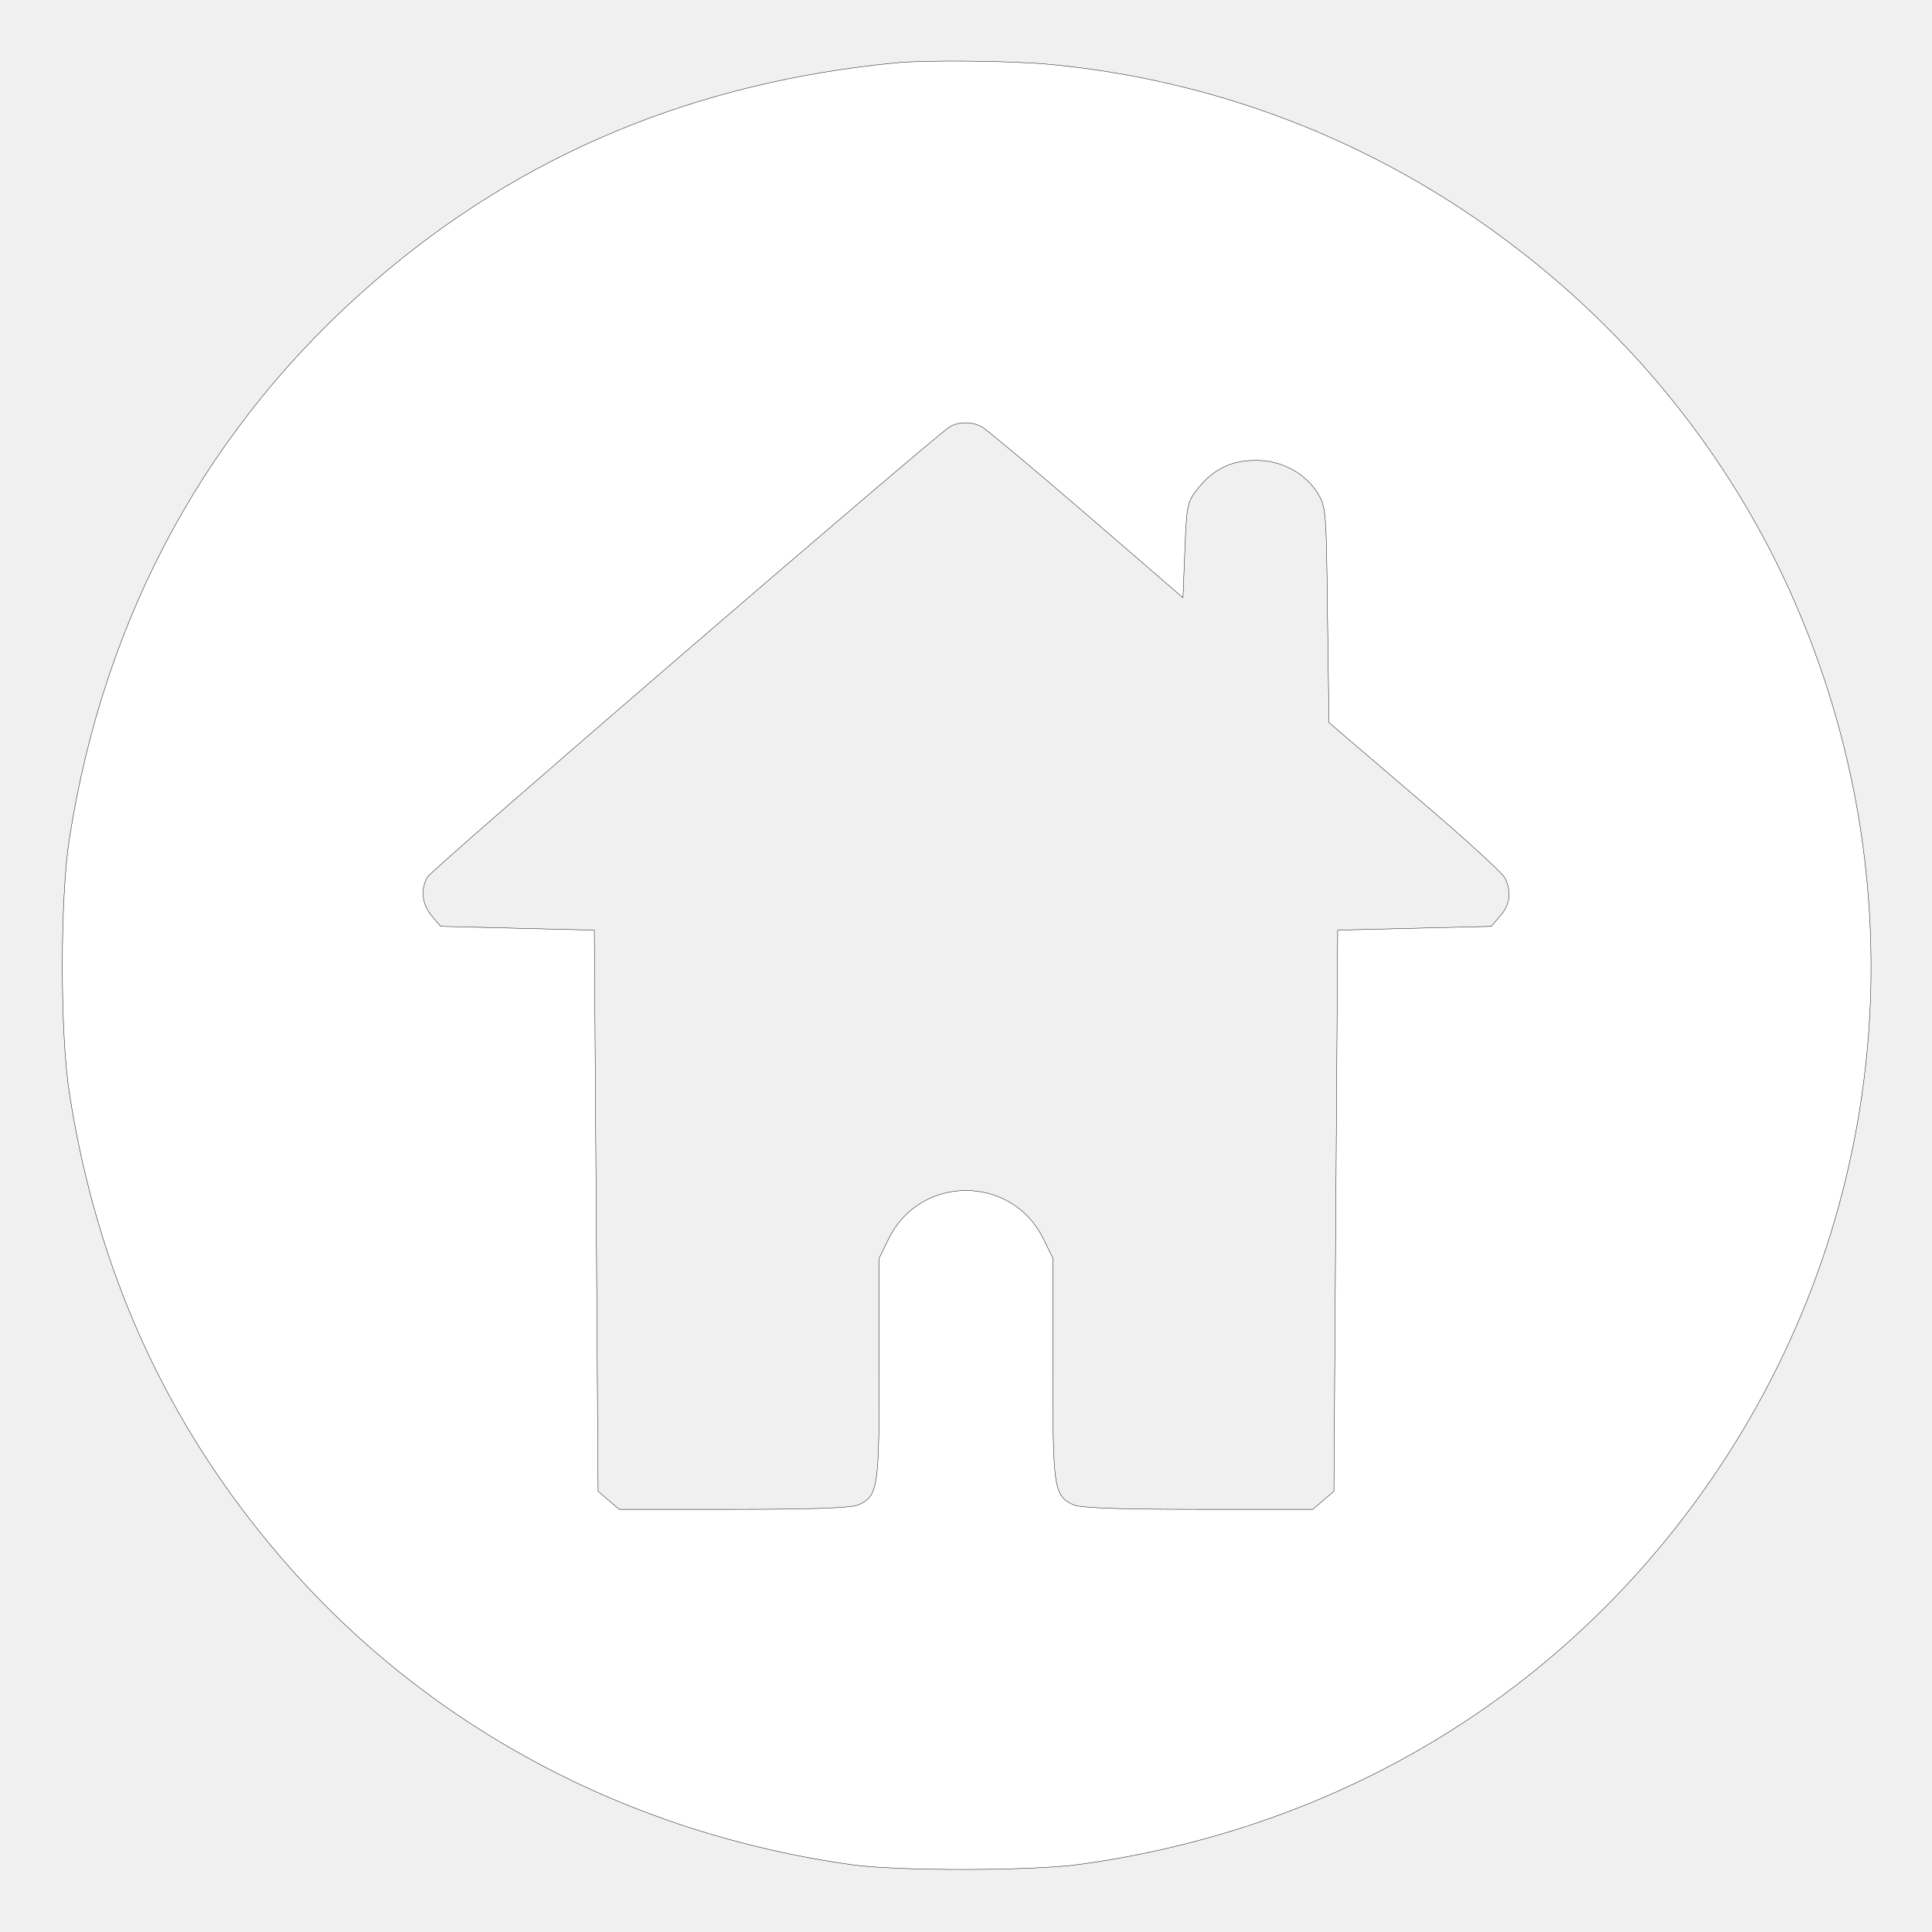
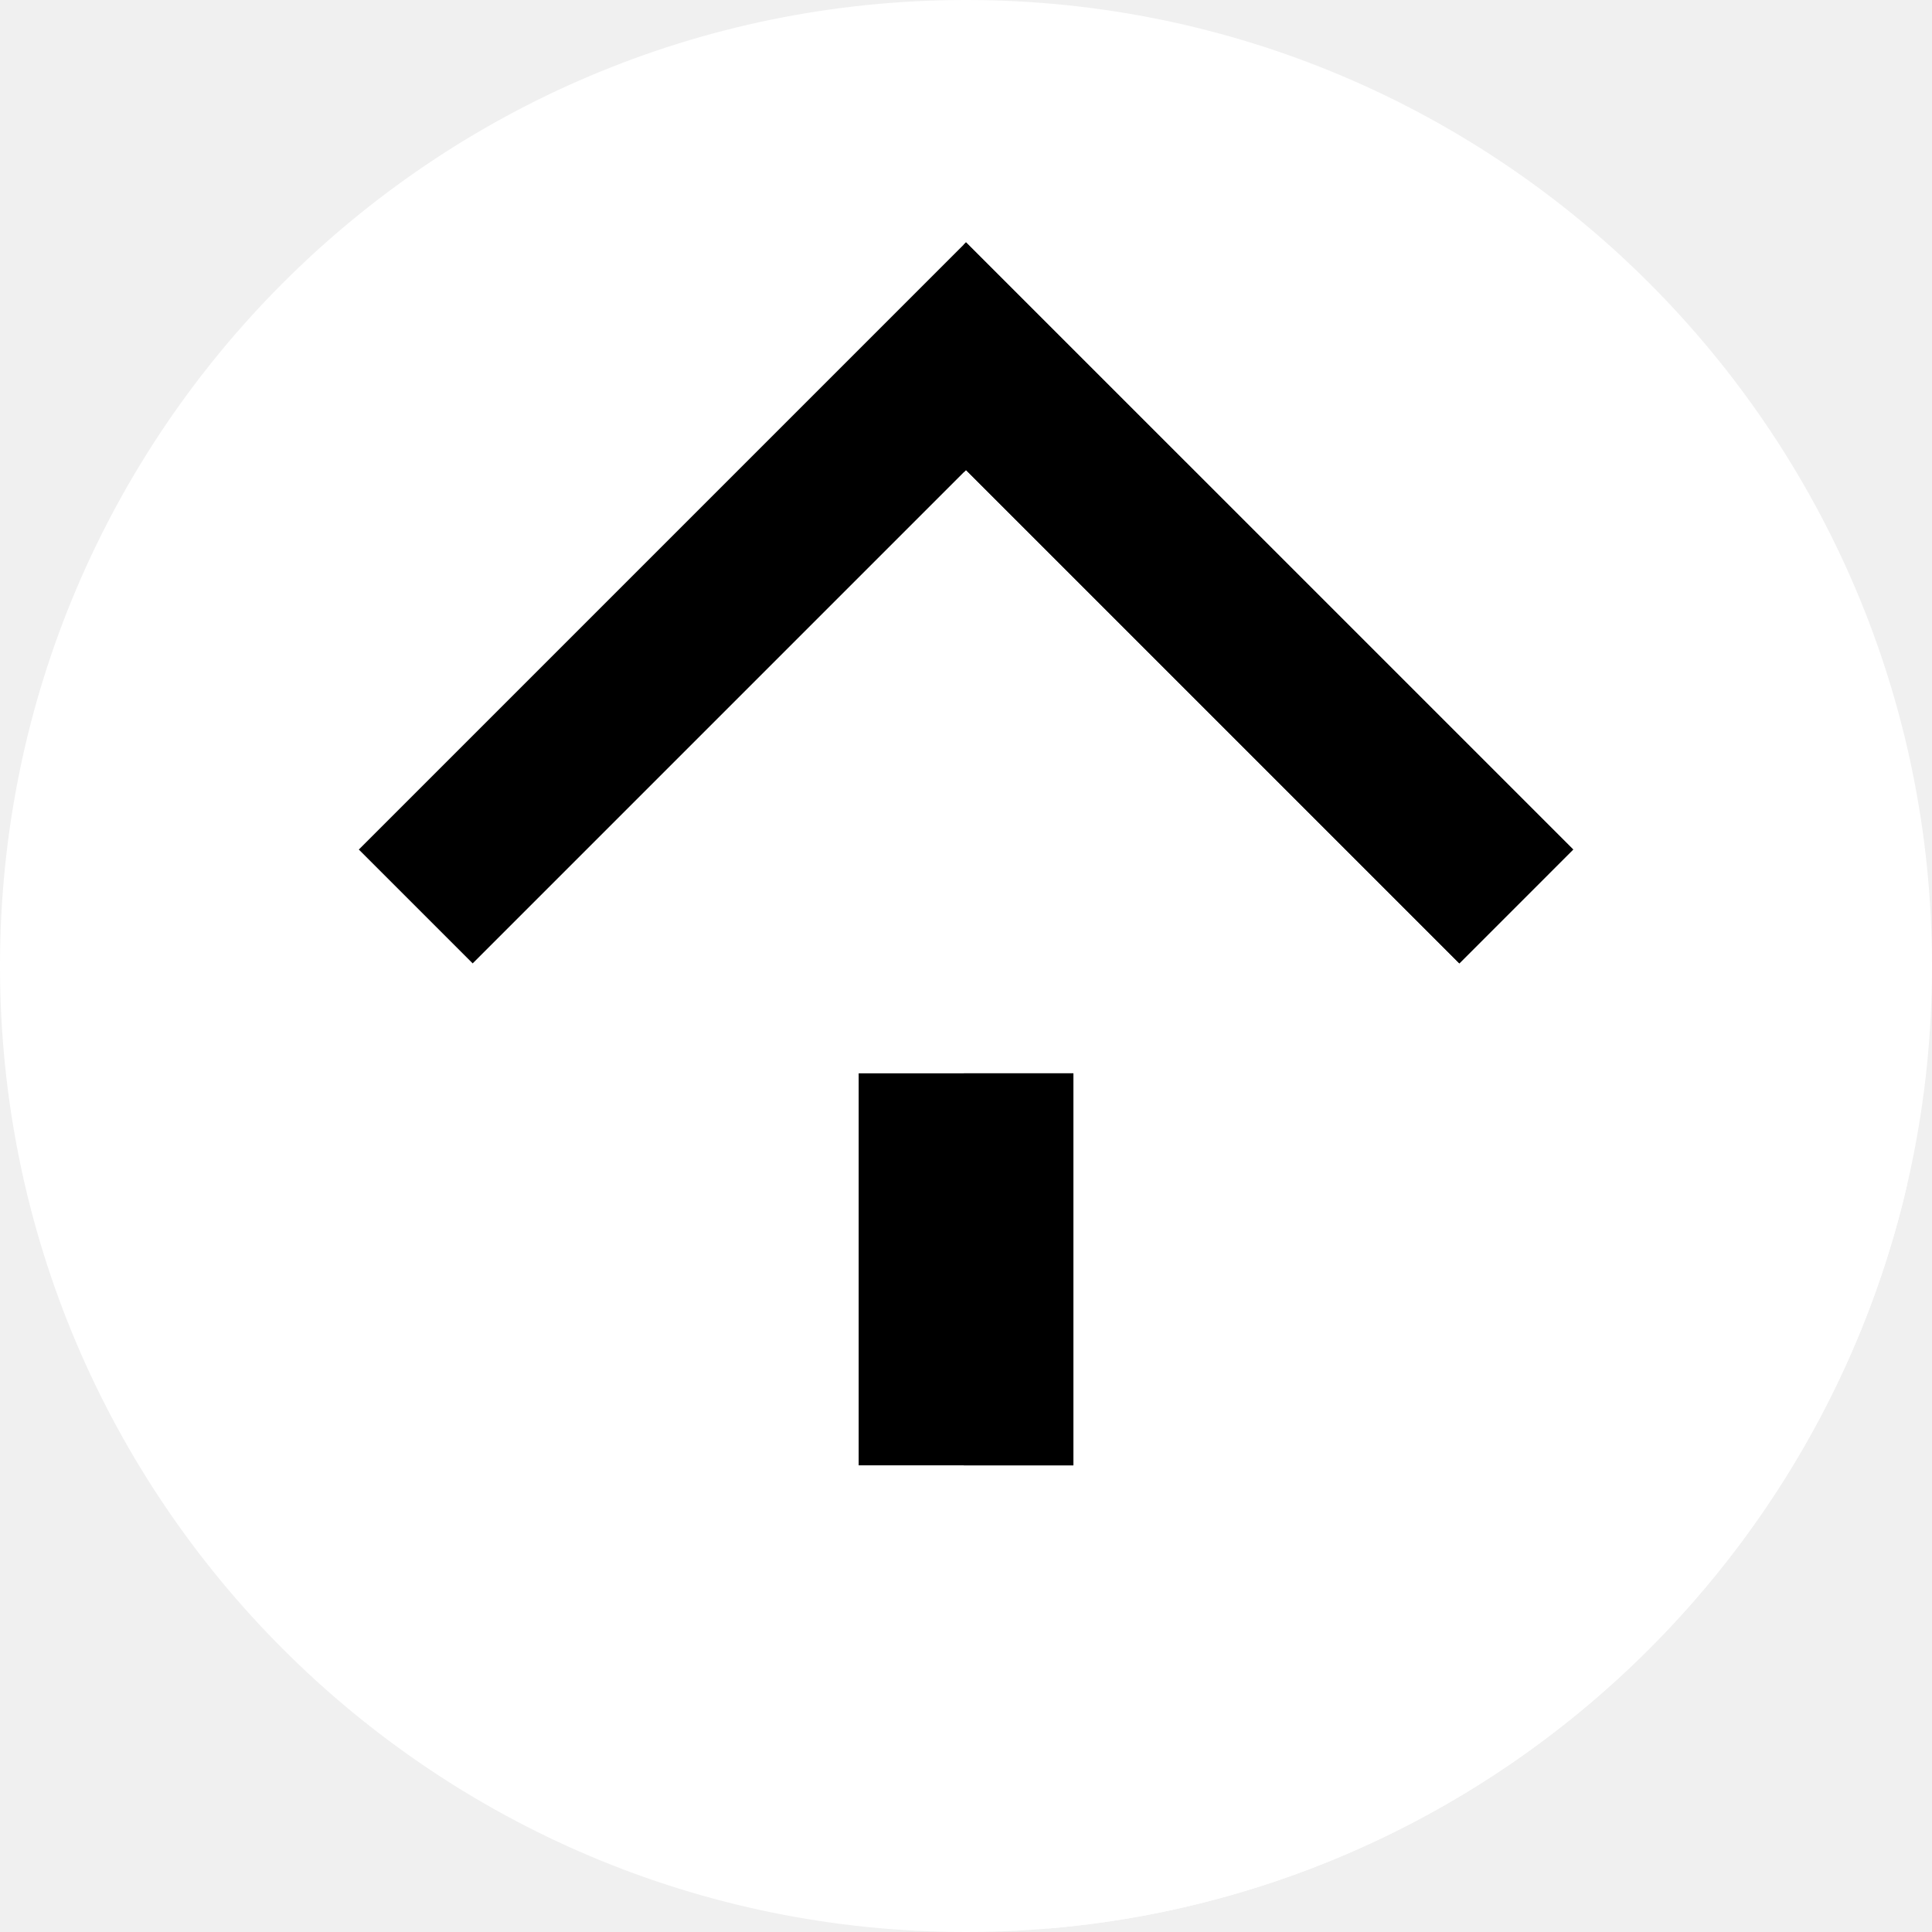
- <svg xmlns="http://www.w3.org/2000/svg" version="1.0" width="512pt" height="512pt" viewBox="0 0 512 512" preserveAspectRatio="xMidYMid meet">
-   <g transform="translate(0,512) scale(0.1,-0.1)" fill="#fff" stroke="#000">
-     <path d="M2380 4954 c-537 -51 -997 -242 -1386 -578 -441 -380 -717 -883 -810 -1478 -25 -158 -25 -518 0 -676 74 -473 259 -879 561 -1230 382 -445 916 -731 1515 -814 123 -17 478 -16 600 1 698 96 1291 459 1679 1026 465 680 549 1542 224 2304 -181 425 -491 794 -888 1056 -329 217 -705 349 -1100 385 -102 9 -313 11 -395 4z m222 -965 c12 -7 137 -111 277 -232 l256 -221 5 126 c5 122 6 127 35 164 42 52 89 74 154 74 67 0 129 -33 163 -87 22 -37 23 -45 26 -323 l4 -285 228 -195 c126 -107 234 -205 239 -218 17 -37 13 -69 -13 -99 l-24 -28 -204 -5 -203 -5 -5 -743 -5 -744 -28 -24 -28 -24 -304 0 c-214 0 -312 4 -330 12 -52 24 -55 42 -55 361 l0 293 -26 53 c-84 168 -324 168 -408 0 l-26 -53 0 -293 c0 -319 -3 -337 -55 -361 -18 -8 -116 -12 -330 -12 l-304 0 -28 24 -28 24 -5 744 -5 743 -203 5 -204 5 -24 28 c-26 31 -30 70 -11 103 12 21 1347 1171 1384 1193 24 14 59 14 85 0z" />
-   </g>
+ <svg xmlns="http://www.w3.org/2000/svg" version="1.1" id="Layer_1" viewBox="0 0 512 512" xml:space="preserve">
+   <circle style="fill:#fff;" cx="256" cy="256" r="256" />
+   <path style="fill:#fff;" d="M277.699,511.076c111.809-9.387,203.18-90.614,227.771-197.382l-88.566-88.566l-32.194,24.255  l-48.693-48.693l-99.918,96.896l-86.904-86.904l-23.933,44.623l76.033,76.031l-52.46,50.874L277.699,511.076z" />
+   <path style="fill:#fff;" d="M348.084,388.33h-184.17c-11.981,0-21.694-9.712-21.694-21.692V219.389l112.63-104.143  l114.926,104.143v147.249C369.778,378.618,360.065,388.33,348.084,388.33z" />
+   <path style="fill:#fff;" d="M255.426,115.764V388.33h92.66c11.981,0,21.692-9.712,21.692-21.692V219.388L255.426,115.764z" />
+   <polygon style="fill:#000;" points="256,124.568 386.736,255.3 416.906,225.128 256,64.228 95.094,225.137 125.264,255.307 " />
+   <polygon style="fill:#000;" points="256,64.228 255.426,64.802 255.426,125.142 256,124.568 386.736,255.3 416.906,225.128 " />
+   <rect x="227.556" y="284.444" style="fill:#000;" width="56.889" height="103.883" />
+   <rect x="255.431" y="284.444" style="fill:#000;" width="29.018" height="103.883" />
</svg>
